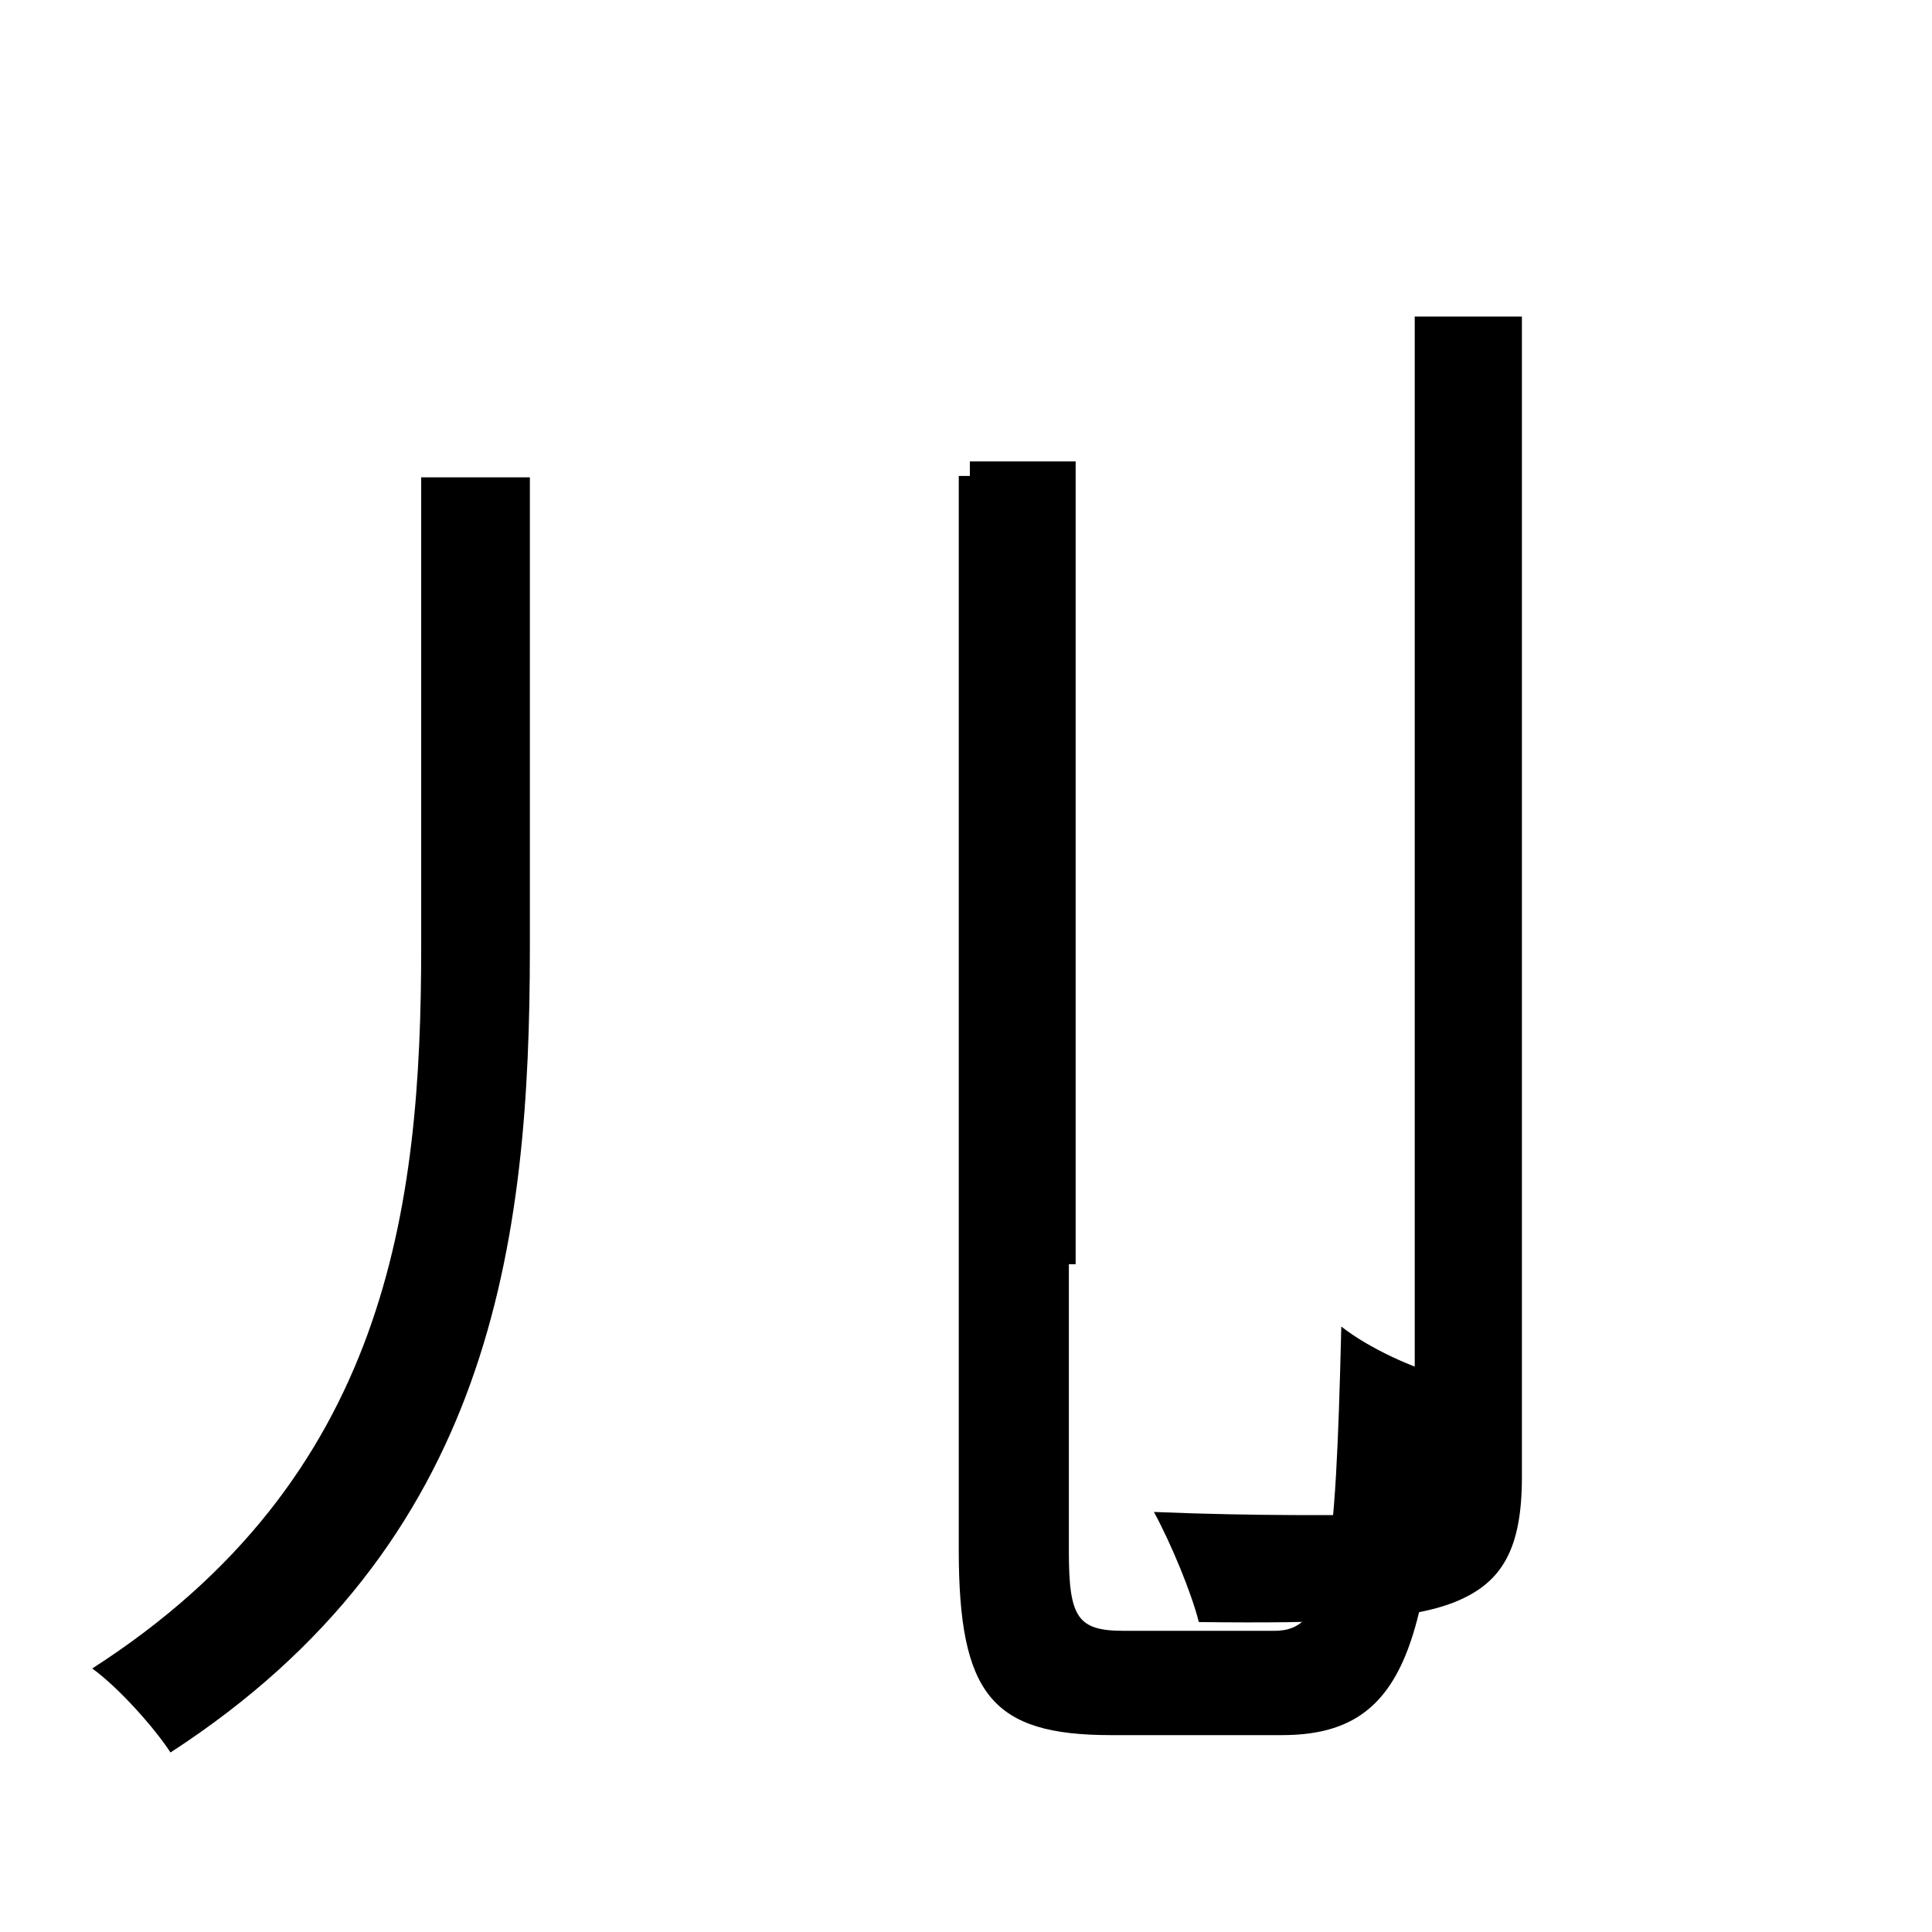
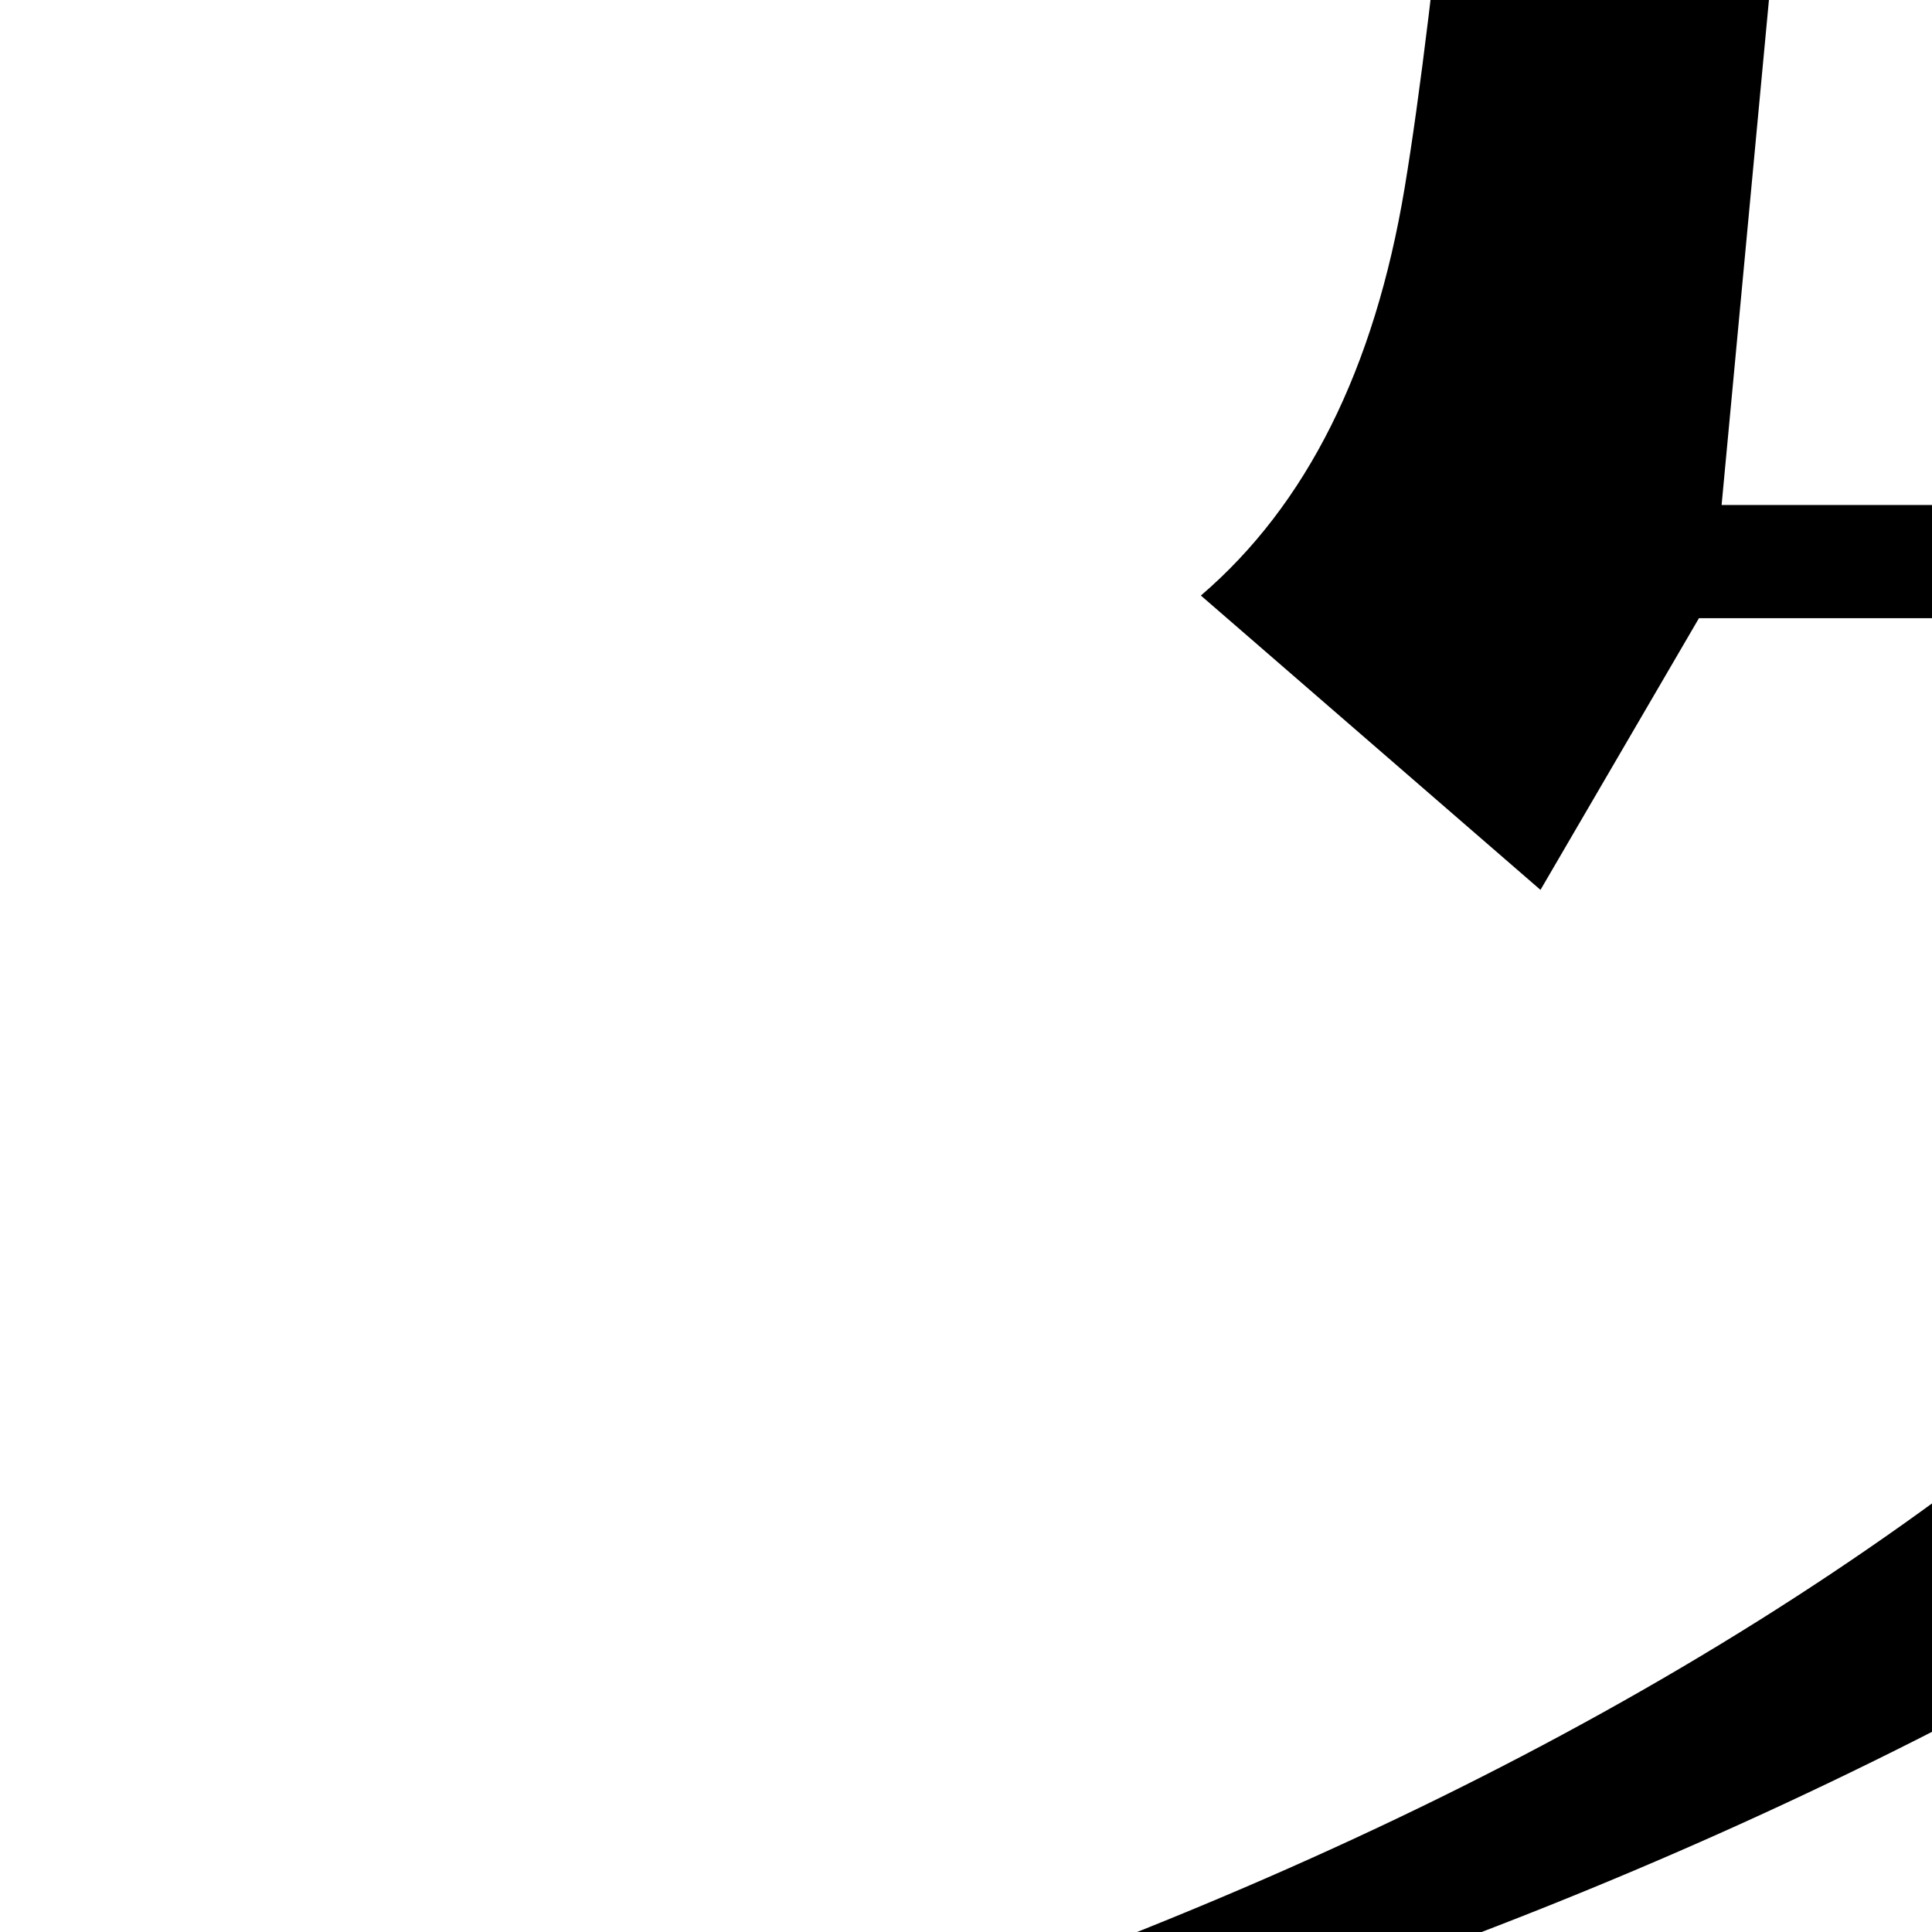
<svg xmlns="http://www.w3.org/2000/svg" version="1.1" width="400" height="400" viewBox="0 0 400 400" xml:space="preserve">
  <defs>
</defs>
  <rect x="0" y="0" width="100%" height="100%" fill="#fff" />
  <g transform="matrix(1 0 0 1 200.5 220)" style="">
    <g xml:space="preserve" font-family="SimSun" font-size="300" font-style="normal" font-weight="normal" style="stroke: none; stroke-width: 1; stroke-dasharray: none; stroke-linecap: butt; stroke-dashoffset: 0; stroke-linejoin: miter; stroke-miterlimit: 4; fill: rgb(0,0,0); fill-rule: nonzero; opacity: 1; white-space: pre;">
      <g>
-         <text x="-150" y="94.24">刂</text>
+         <g>
+           <path d="M360.94-801.07L360.94-801.07L253.13-871.38Q210.94-735.45 131.25-611.23Q51.56-487.01-70.31-374.51L-70.31-374.51L-56.25-360.45Q107.81-477.63 220.31-627.63L220.31-627.63L834.38-627.63L745.31-454.20L764.06-444.82Q890.63-613.57 965.63-608.88L965.63-608.88L881.25-707.32L825-651.07L234.38-651.07Q309.38-777.63 360.94-801.07ZM543.75-463.57L426.56-510.45Q431.25-426.07 431.25-351.07L431.25-351.07L431.25 33.30Q431.25 89.55 398.44 96.58Q365.63 103.61 243.75 89.55L243.75 89.55L243.75 112.99Q375 141.12 389.06 211.43L389.06 211.43Q501.56 183.30 501.56 52.05L501.56 52.05L501.56-430.76L543.75-463.57Z" />
+         </g>
      </g>
    </g>
  </g>
-   <g transform="matrix(1 0 0 1 159.5 244)" style="">
+   <g transform="matrix(1 0 0 1 220.5 240)" style="">
    <g xml:space="preserve" font-family="SimSun" font-size="300" font-style="normal" font-weight="normal" style="stroke: none; stroke-width: 1; stroke-dasharray: none; stroke-linecap: butt; stroke-dashoffset: 0; stroke-linejoin: miter; stroke-miterlimit: 4; fill: rgb(0,0,0); fill-rule: nonzero; opacity: 1; white-space: pre;">
      <g>
-         <text x="-150" y="94.24">儿</text>
+         <g>
+           <path d="M693.75-435.45L679.69-135.45L417.19-135.45Q454.69-266.70 464.06-435.45L464.06-435.45L693.75-435.45ZM468.75 61.43L468.75 61.43L459.38 80.18Q590.63 131.74 590.63 202.05L590.63 202.05Q670.31 183.30 700.78 145.80Q731.25 108.30 738.28 52.05Q745.31-4.20 754.69-112.01L754.69-112.01L956.25-112.01L867.19-201.07L792.19-135.45L754.69-135.45L768.75-435.45L989.06-435.45L900-529.20L825-458.88L768.75-458.88L782.81-758.88L834.38-787.01L745.31-857.32L703.13-805.76L196.88-805.76L121.88-857.32L93.75-458.88L-103.13-458.88L-65.63-421.38L-4.69-435.45L93.75-435.45Q79.69-257.32 70.31-201.07Q60.94-144.82 28.13-116.70L28.13-116.70L98.44-55.76L131.25-112.01L337.50-112.01Q309.38-32.32 201.56 54.40Q93.75 141.12-79.69 192.68L-79.69 192.68L-70.31 206.74Q98.44 169.24 232.03 89.55Q365.63 9.86 412.50-112.01L412.50-112.01L679.69-112.01Q670.31 14.55 658.59 56.74Q646.88 98.93 602.34 91.90Q557.81 84.86 468.75 61.43ZM417.19-782.32L393.75-458.88L164.06-458.88L187.50-782.32L417.19-782.32ZM464.06-458.88L487.50-782.32L707.81-782.32L693.75-458.88L464.06-458.88ZM135.94-135.45L164.06-435.45L393.75-435.45Q379.69-257.32 346.88-135.45L346.88-135.45L135.94-135.45Z" />
+         </g>
      </g>
    </g>
  </g>
</svg>
